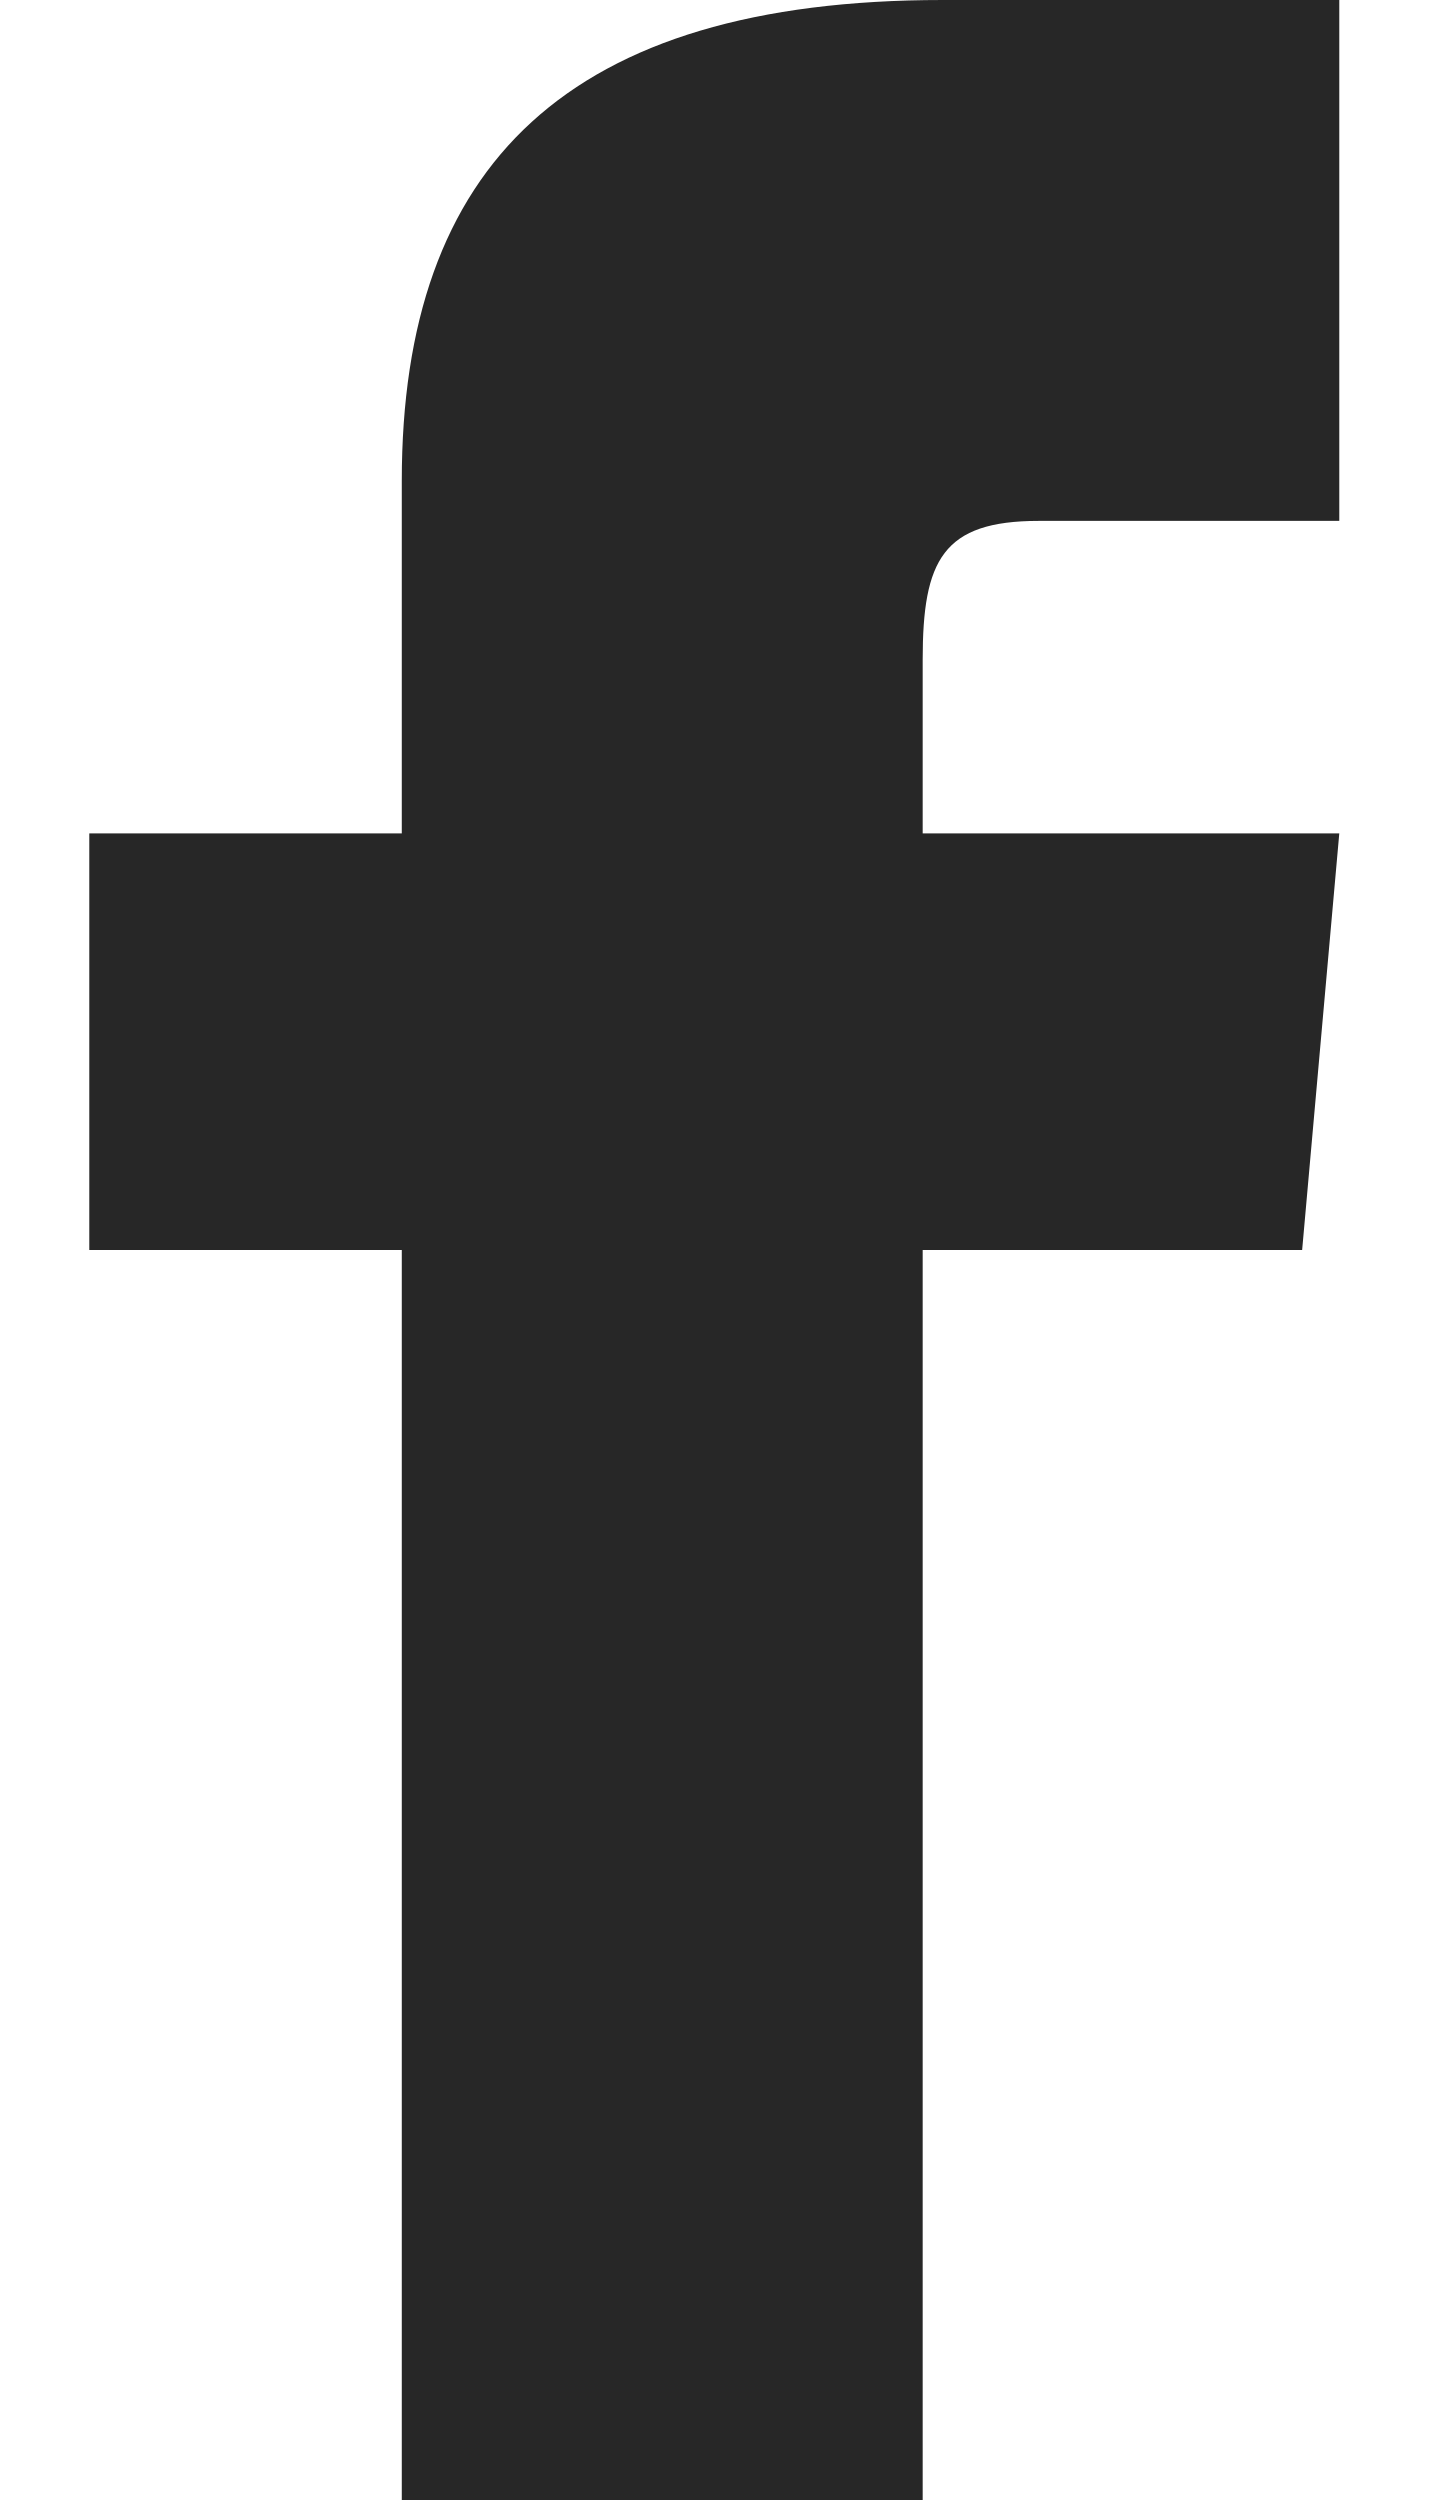
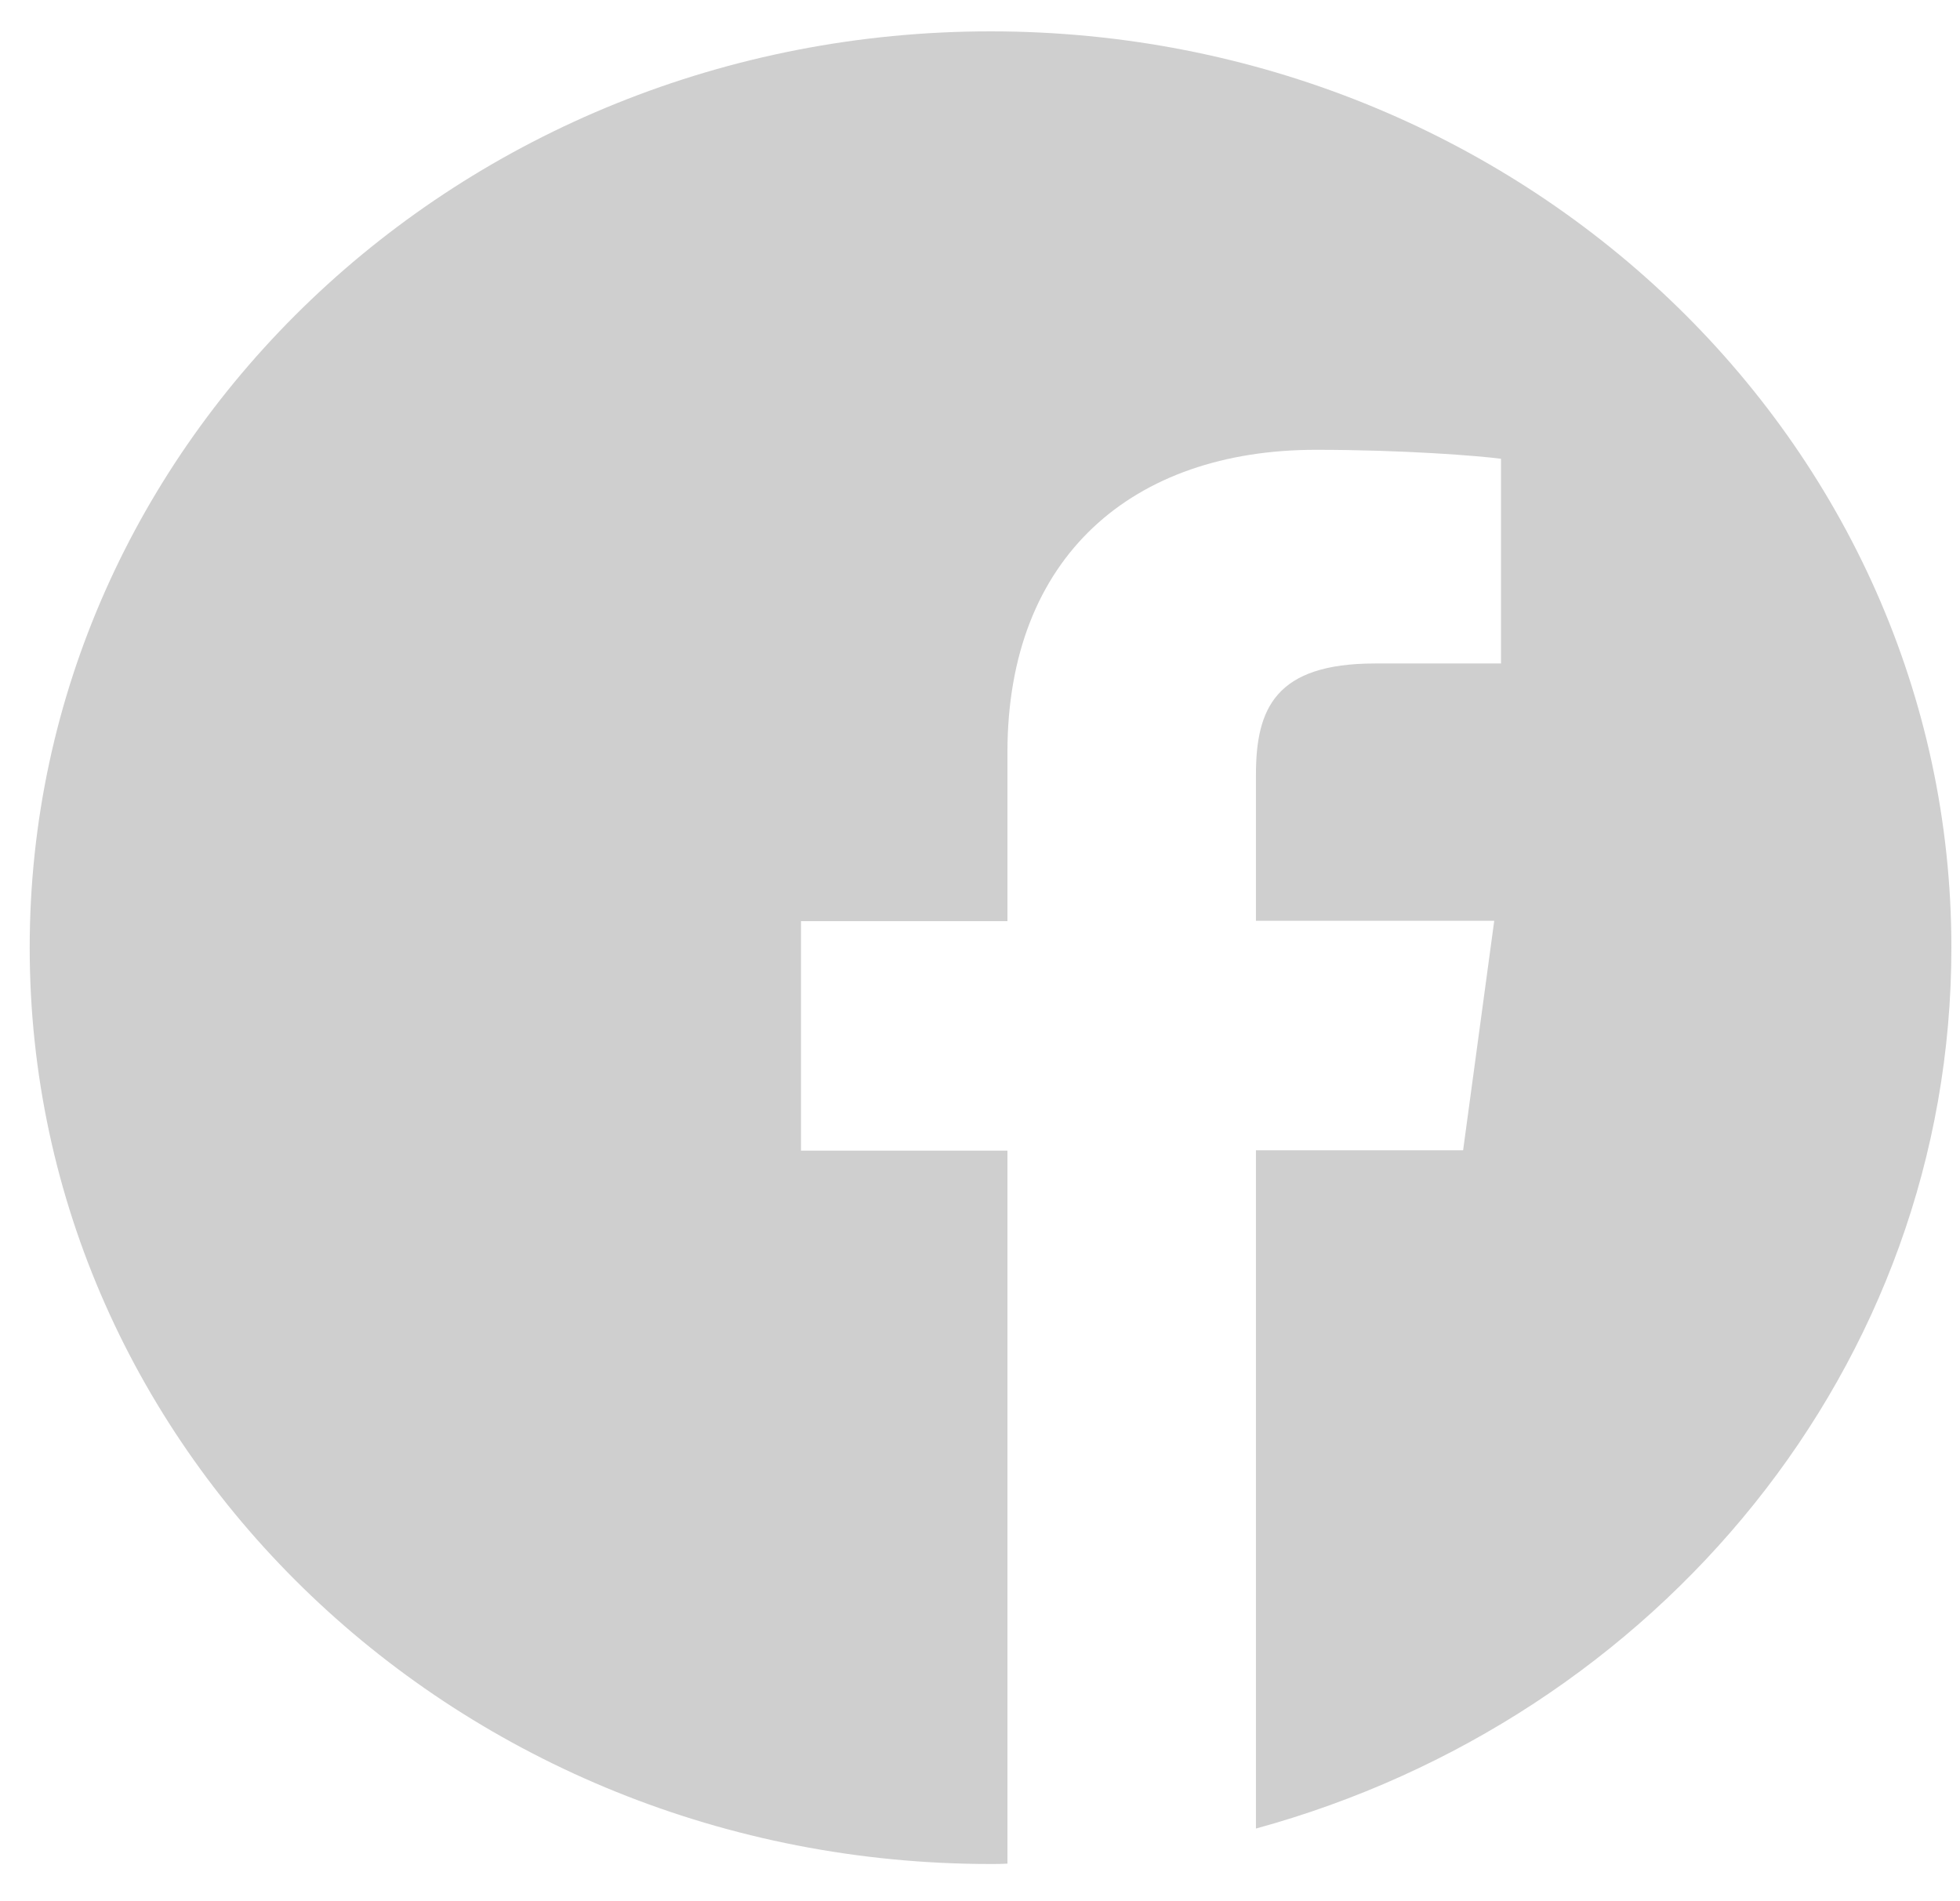
- <svg xmlns="http://www.w3.org/2000/svg" width="8" height="14" fill="none" viewBox="0 0 8 14">
-   <path fill="#272727" d="M2.25 4.667H.5V7h1.75v7h2.917V7h2.125L7.5 4.667H5.167v-.973c0-.557.112-.777.65-.777H7.5V0H5.28C3.18 0 2.25.924 2.25 2.692v1.975z" />
+ <svg xmlns="http://www.w3.org/2000/svg" width="33" height="32" viewBox="0 0 33 32" fill="none">
+   <path d="M32.855 15.957C32.855 7.435 25.613 0.528 16.678 0.528C7.742 0.528 0.5 7.435 0.5 15.957C0.5 24.48 7.742 31.387 16.678 31.387C16.773 31.387 16.867 31.387 16.962 31.381V19.375H13.486V15.511H16.962V12.667C16.962 9.37 19.073 7.574 22.157 7.574C23.635 7.574 24.906 7.676 25.272 7.725V11.172H23.149C21.474 11.172 21.146 11.931 21.146 13.046V15.505H25.158L24.634 19.369H21.146V30.79C27.907 28.94 32.855 23.003 32.855 15.957Z" fill="#CFCFCF" />
</svg>
